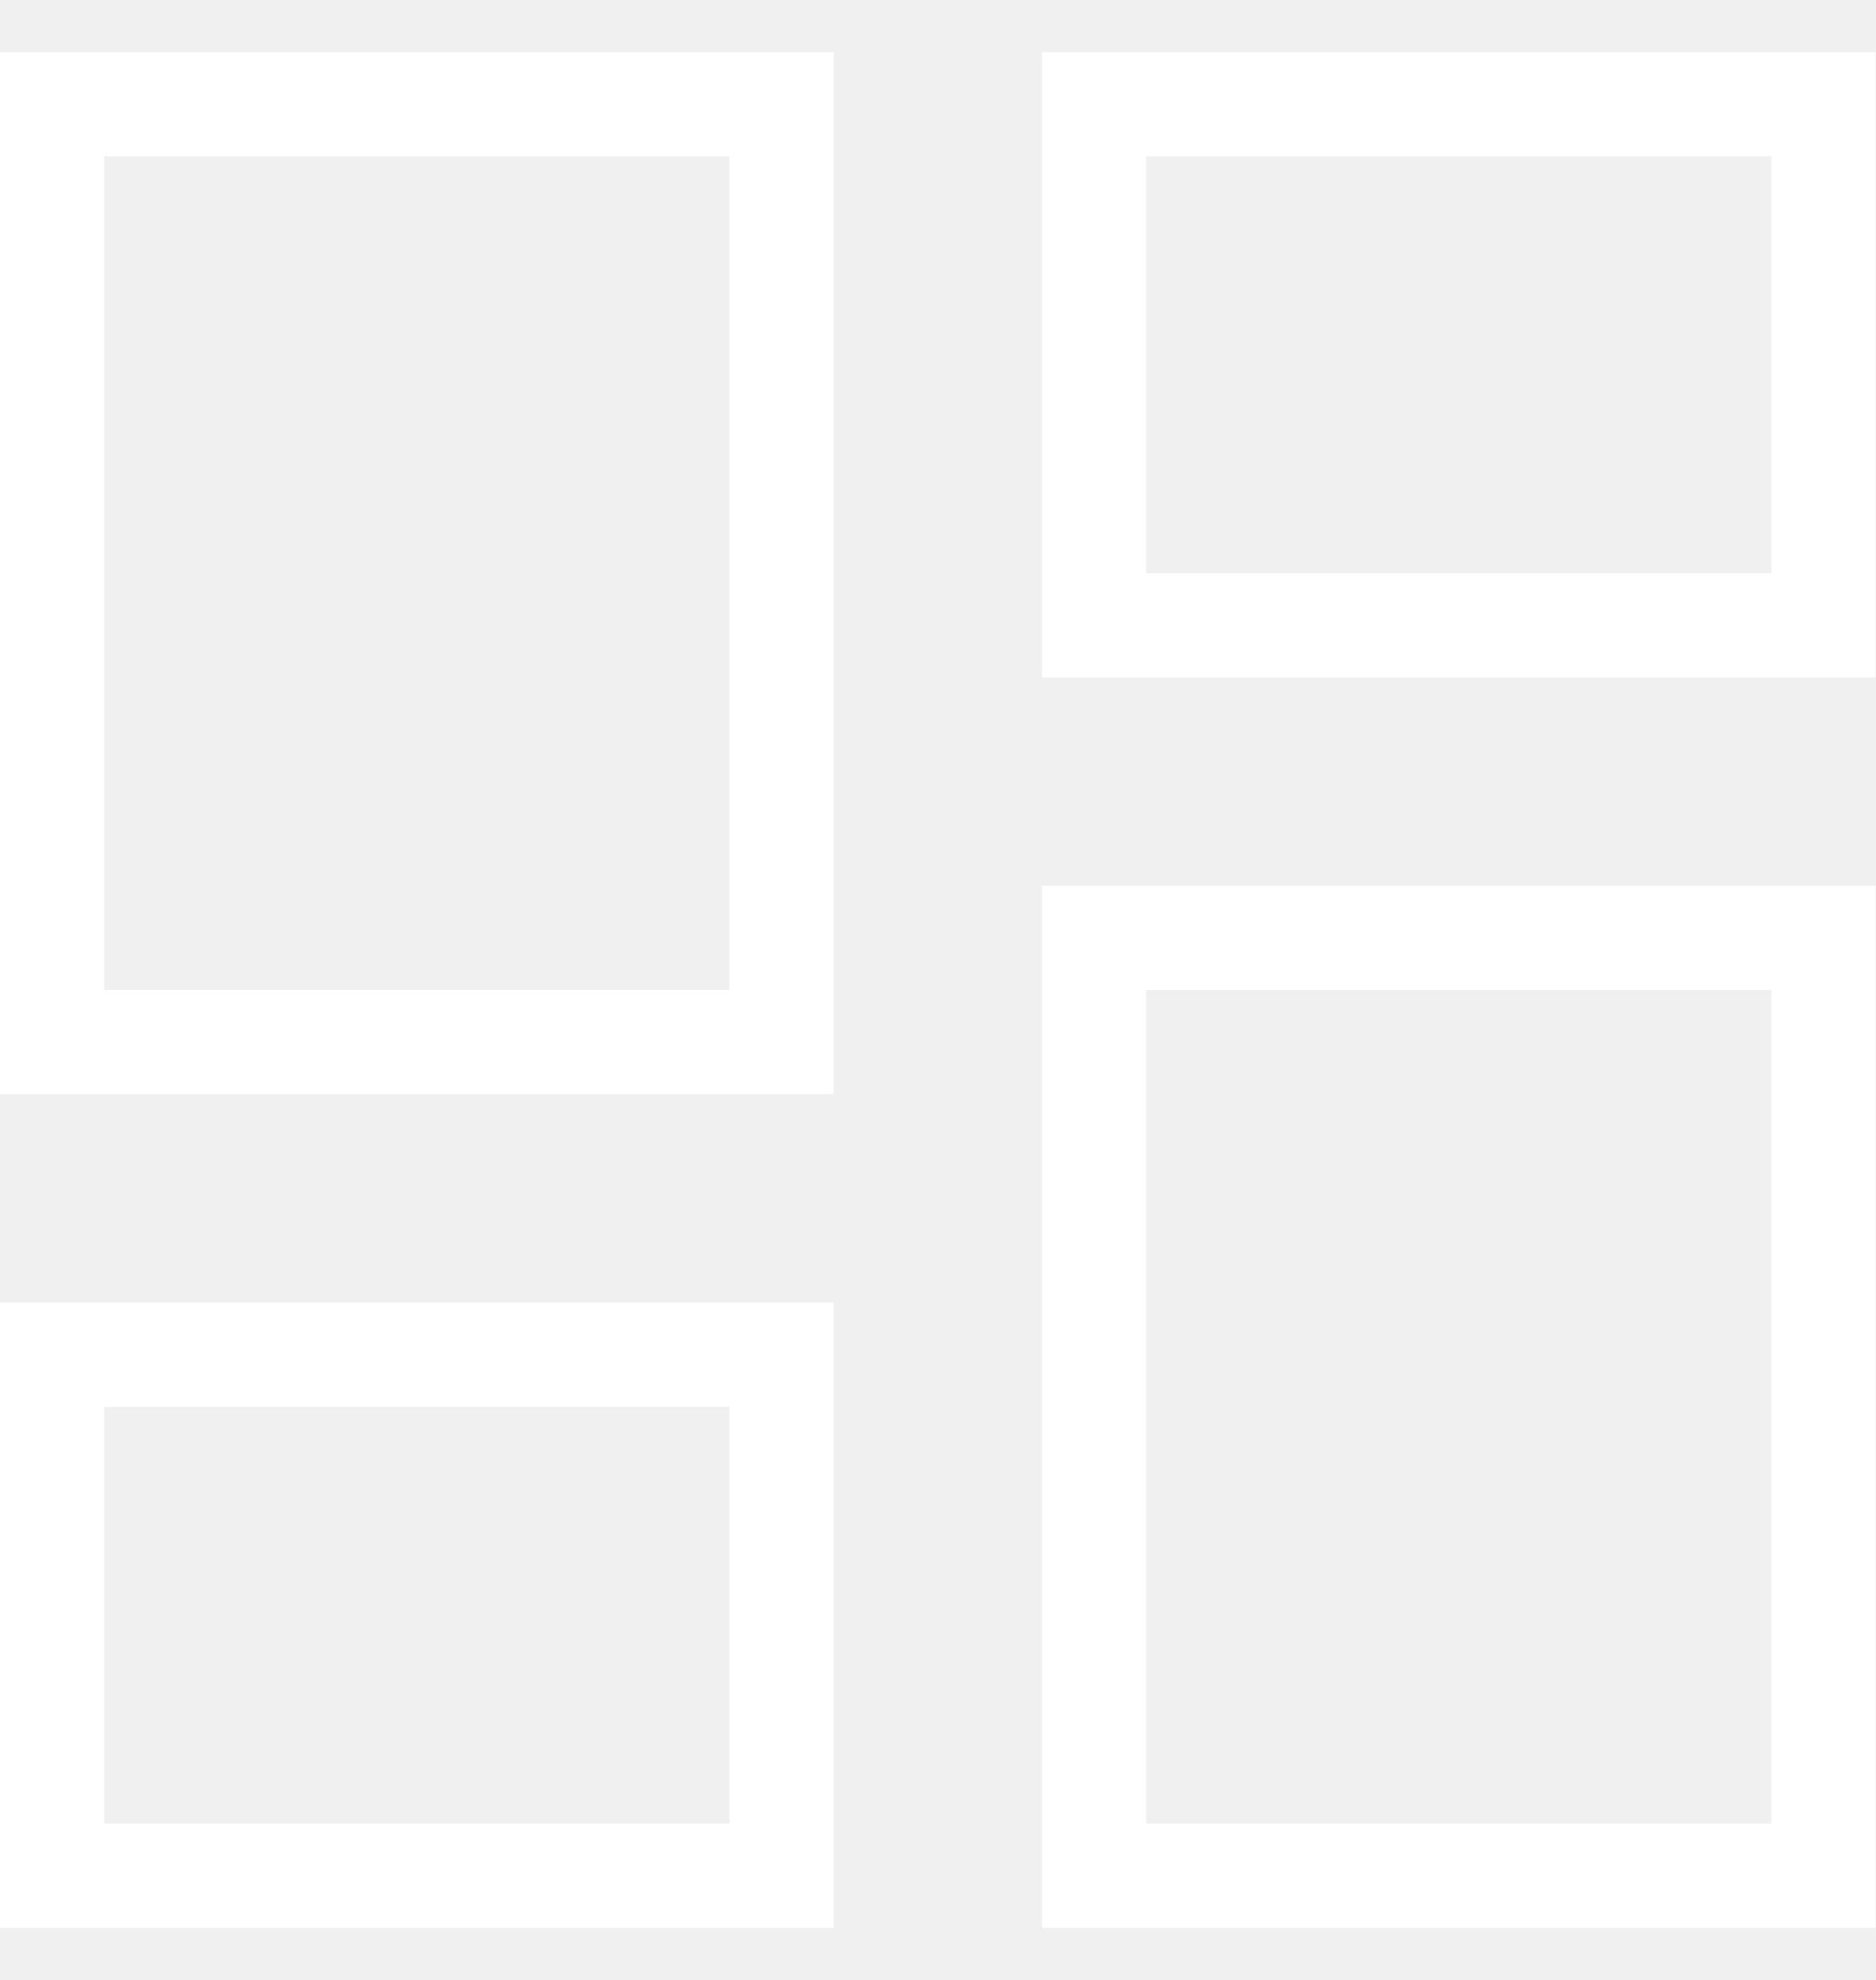
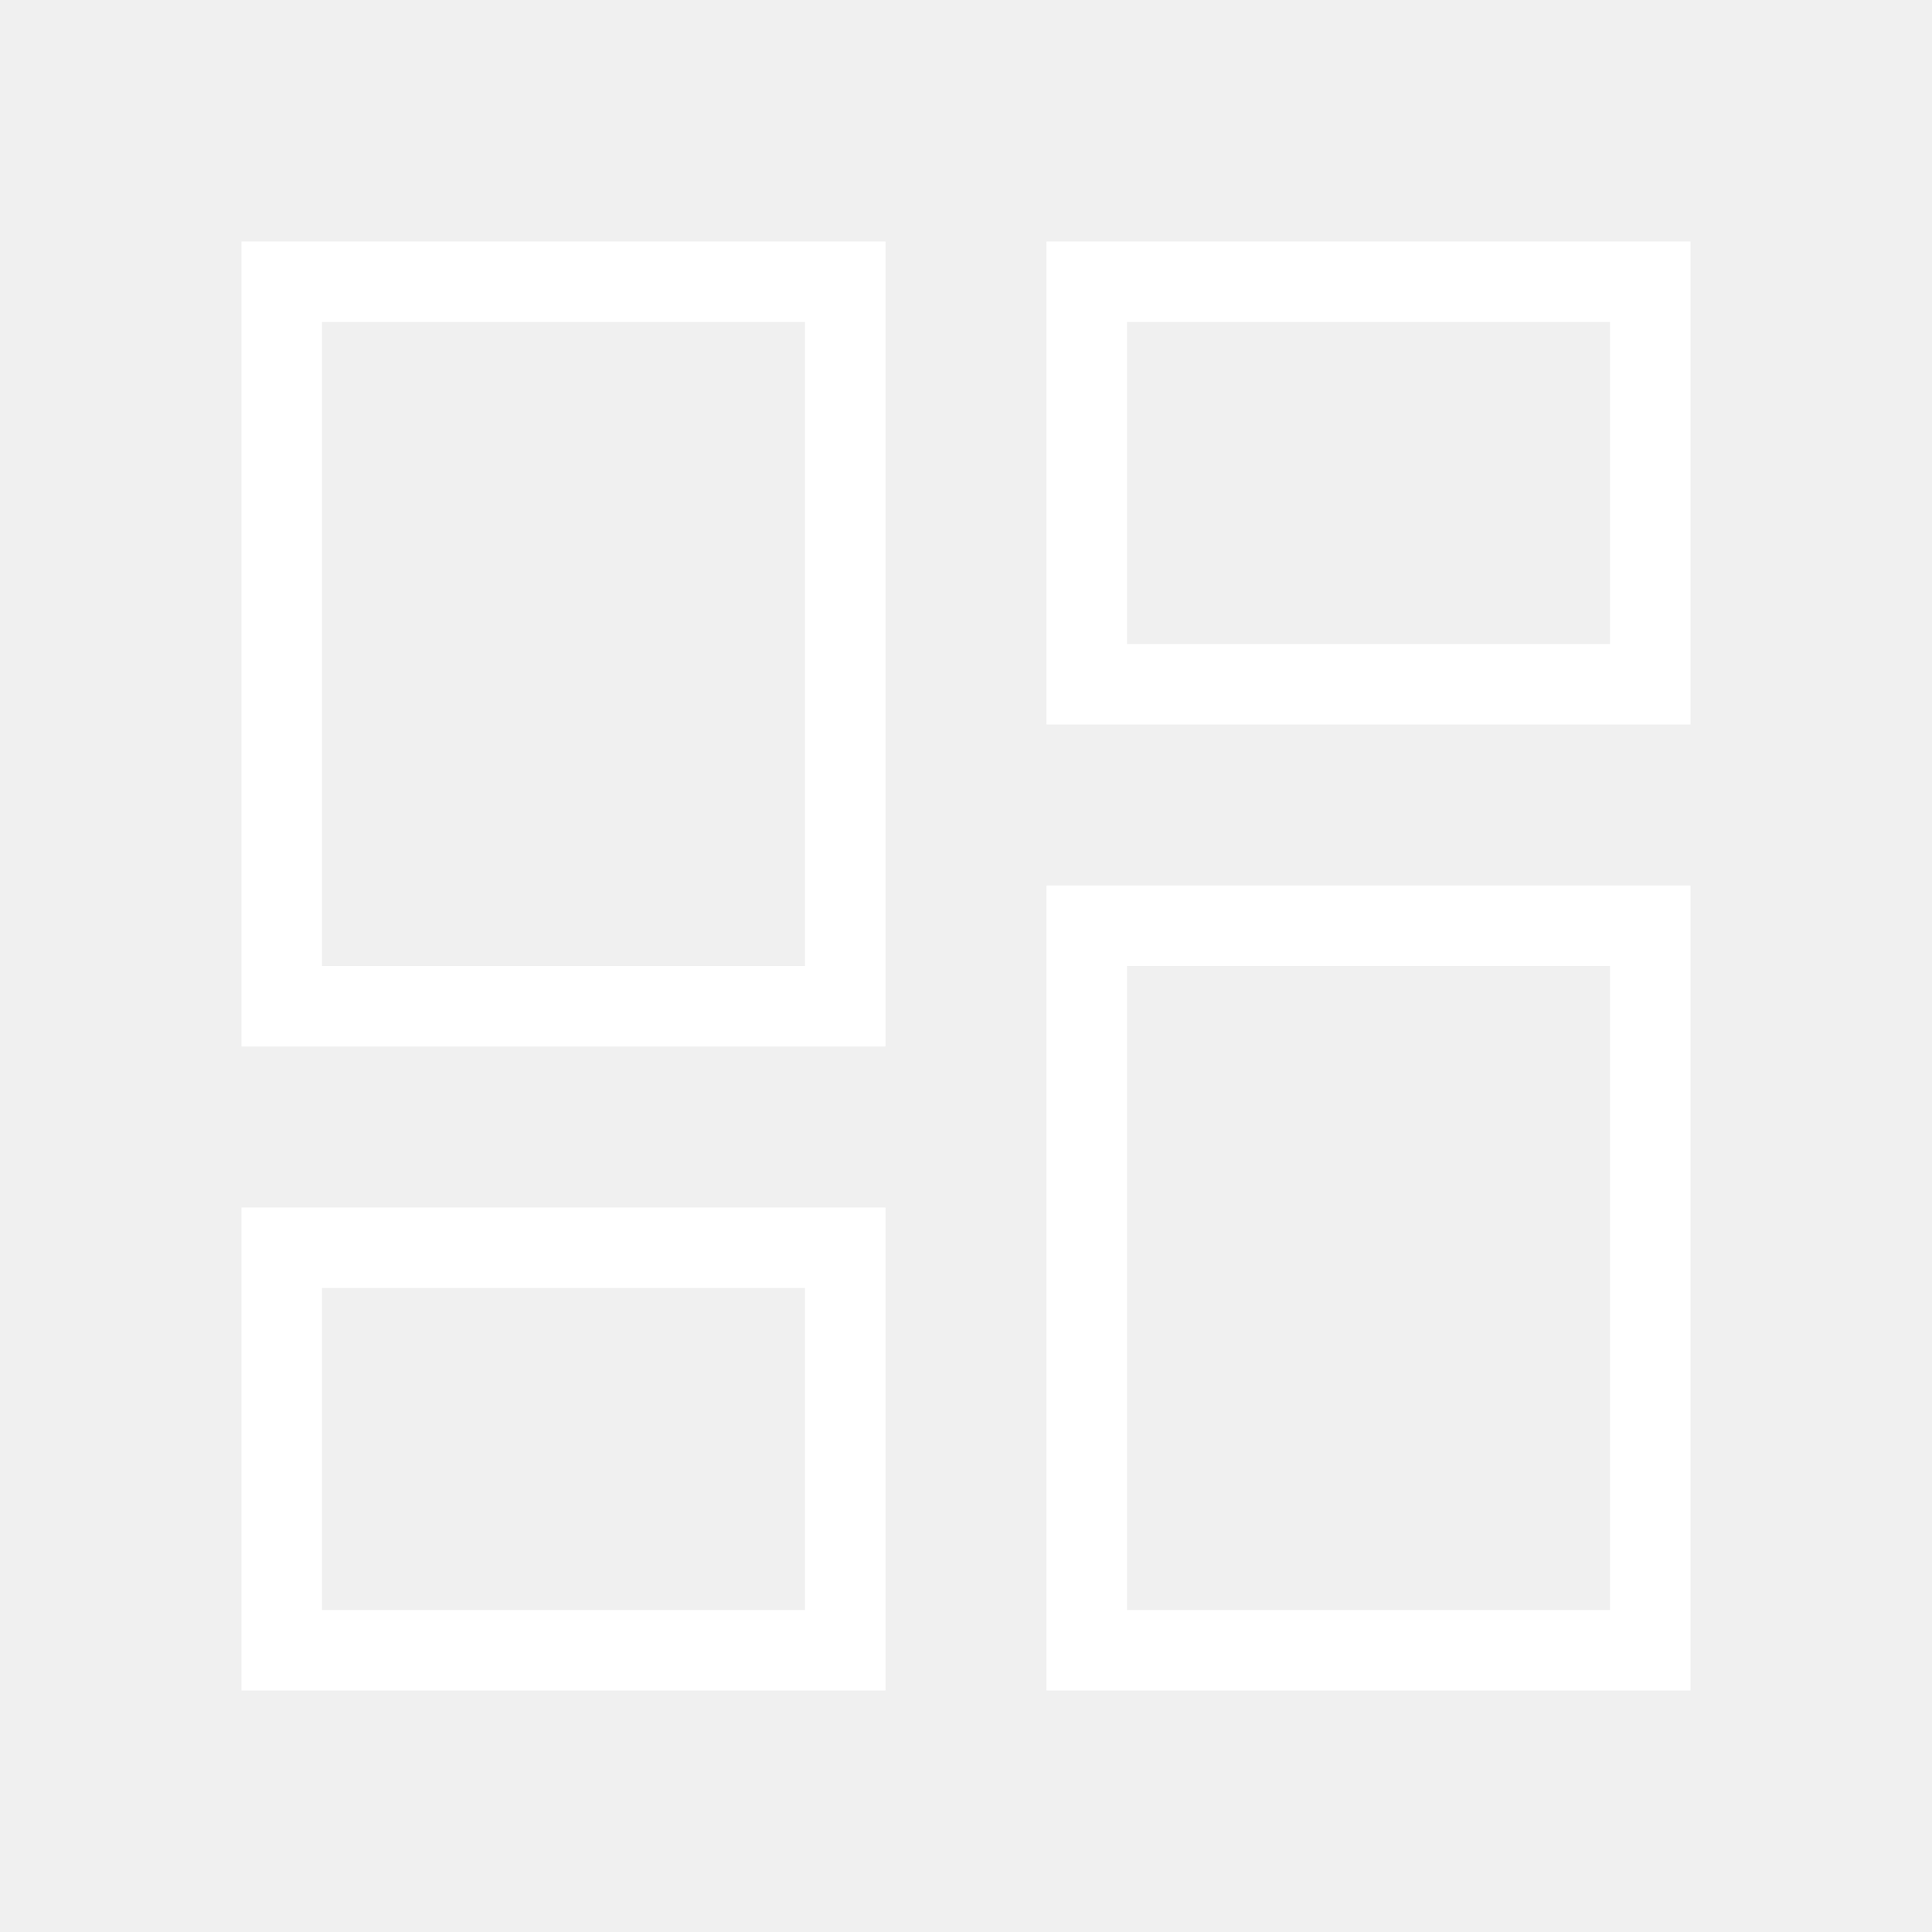
- <svg xmlns="http://www.w3.org/2000/svg" width="18" height="19" viewBox="0 0 18 19" fill="none">
-   <path d="M7 13.5V17.5H1V13.5H7ZM8 12.5H0V18.5H8V12.5ZM17 1.5V5.5H11V1.5H17ZM18 0.5H10V6.5H18V0.5ZM0 0.5V10.5H8V0.5H0ZM7 9.5H1V1.5H7V9.5ZM10 8.5V18.5H18V8.5H10ZM17 17.5H11V9.5H17V17.5Z" fill="white" />
+ <svg xmlns="http://www.w3.org/2000/svg" viewBox="0 0 24 24" width="24" height="24" aria-hidden="true">
+   <path fill="white" d="M10 16V20H4V16H10ZM11 15H3V21H11V15ZM20 4V8H14V4H20ZM21 3H13V9H21V3ZM3 3V13H11V3H3ZM10 12H4V4H10V12ZM13 11V21H21V11H13ZM20 20H14V12H20V20Z" />
</svg>
